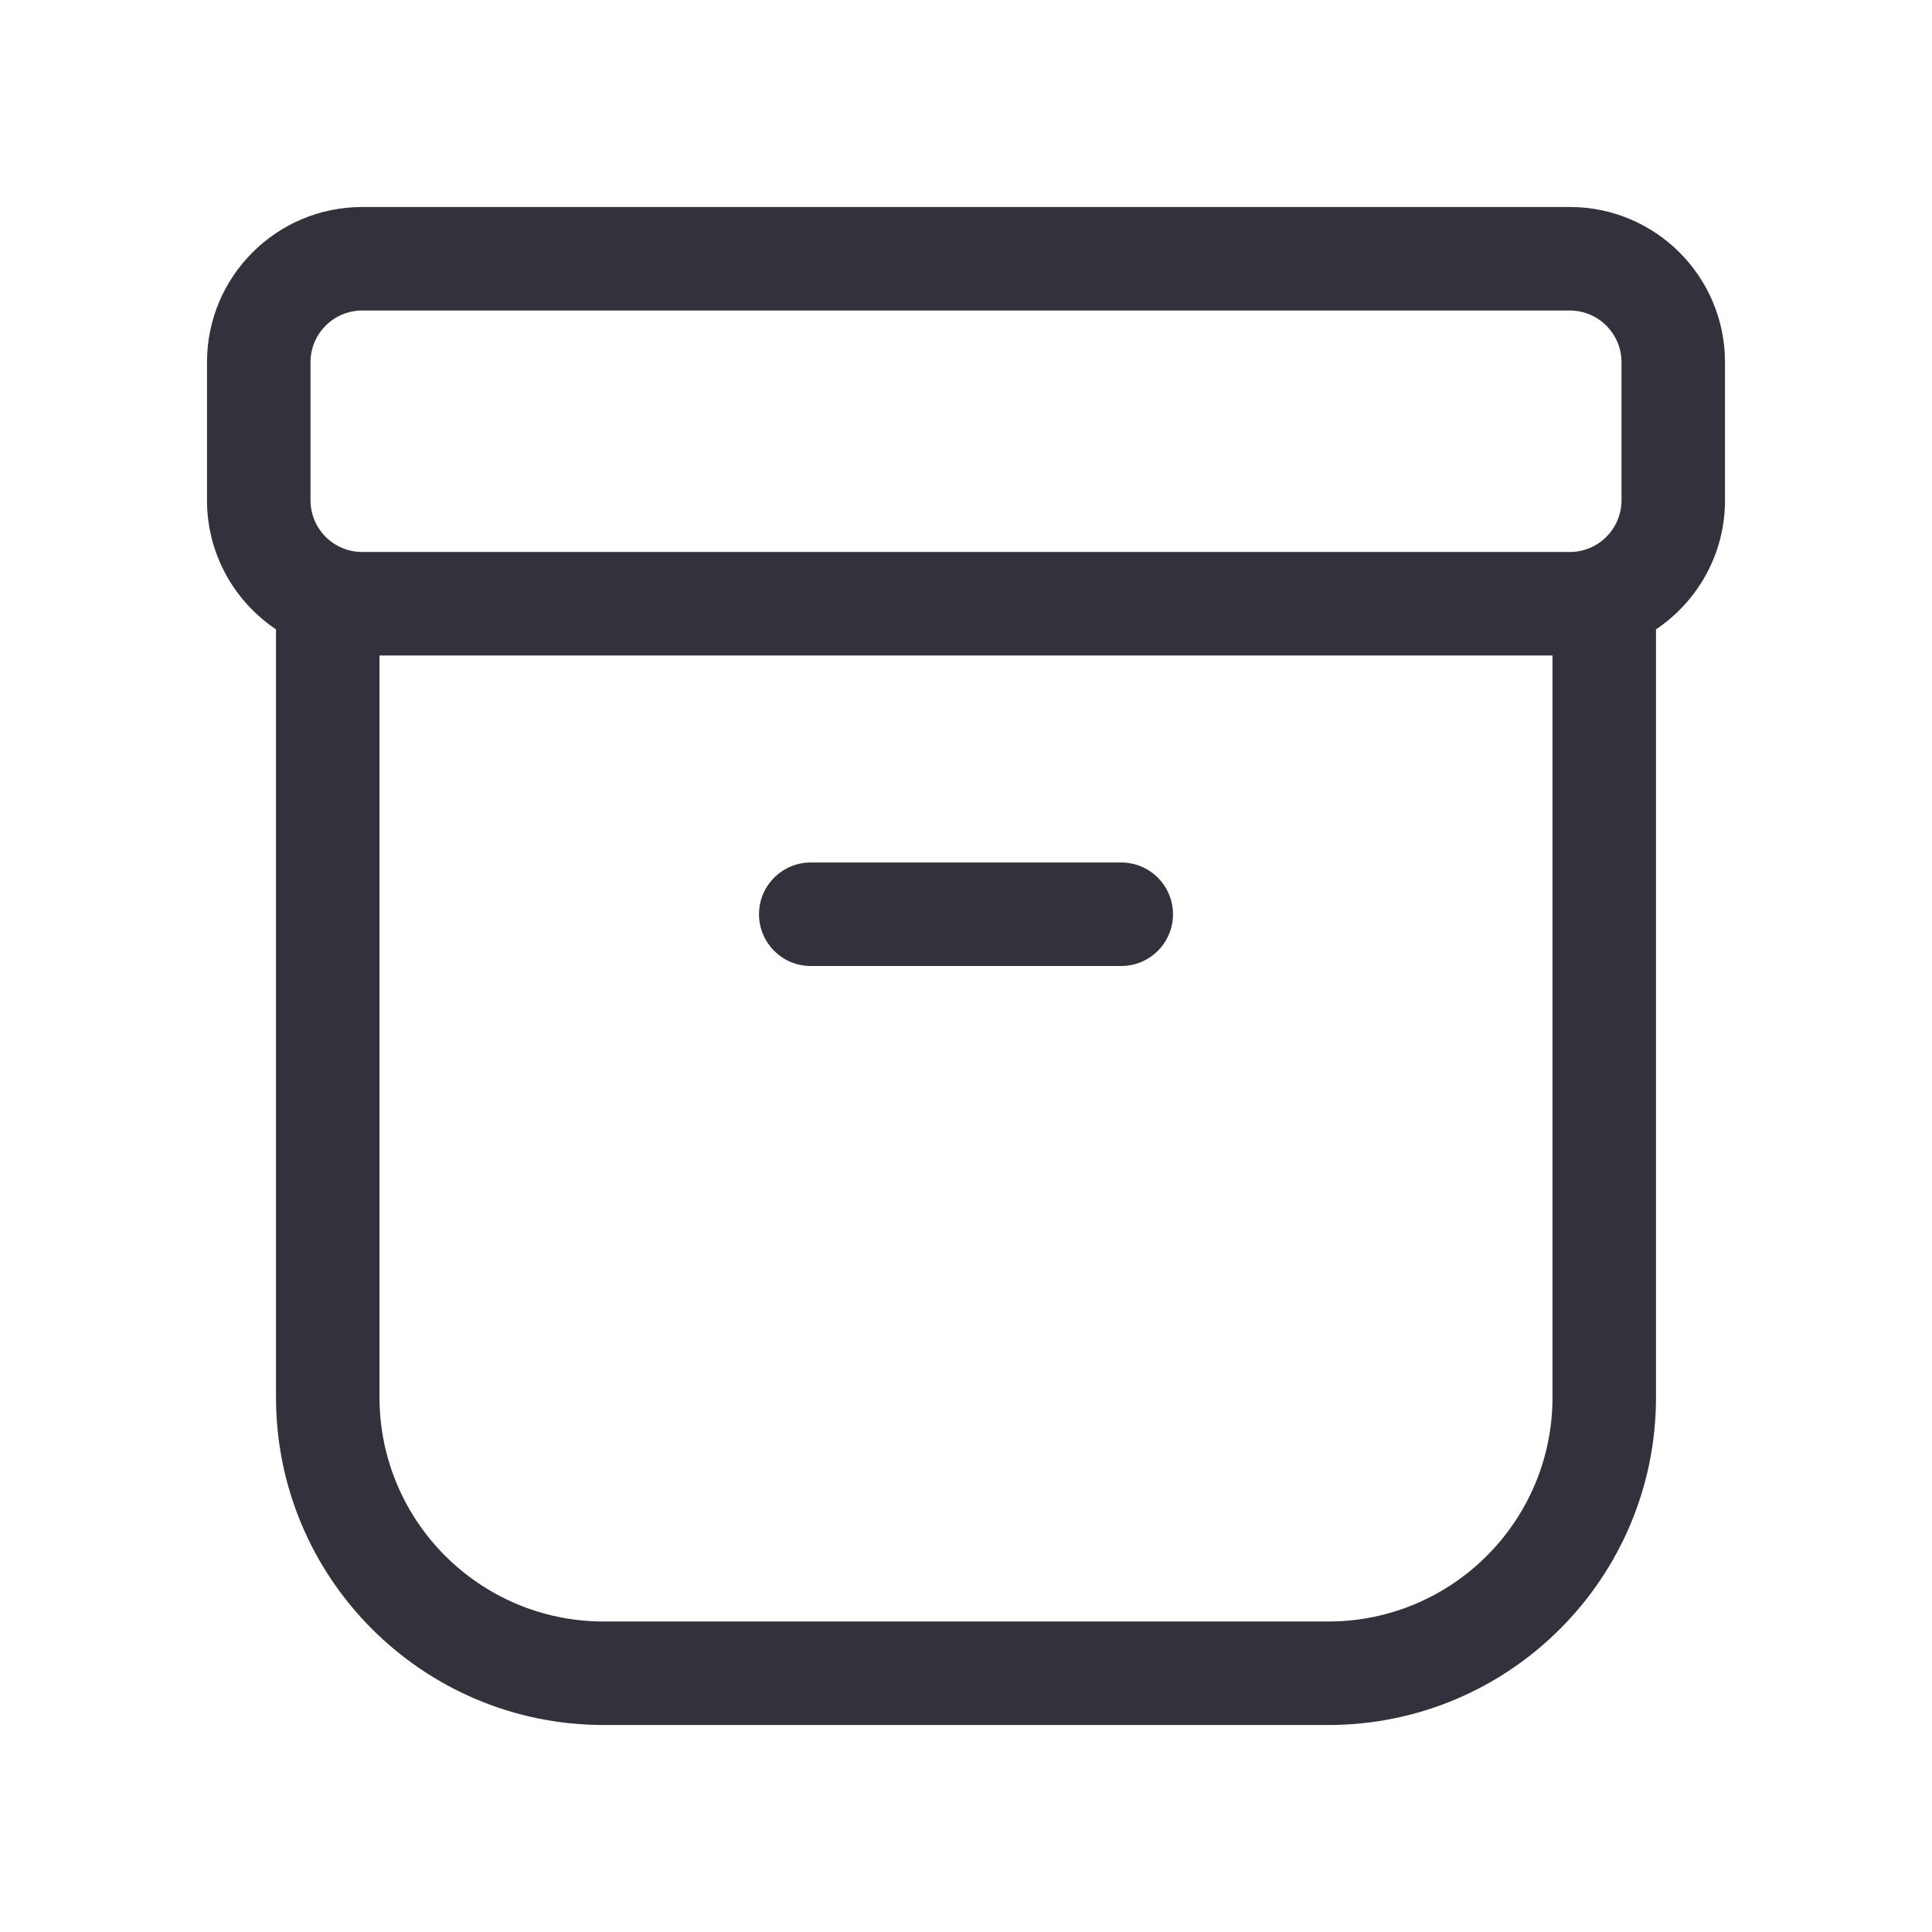
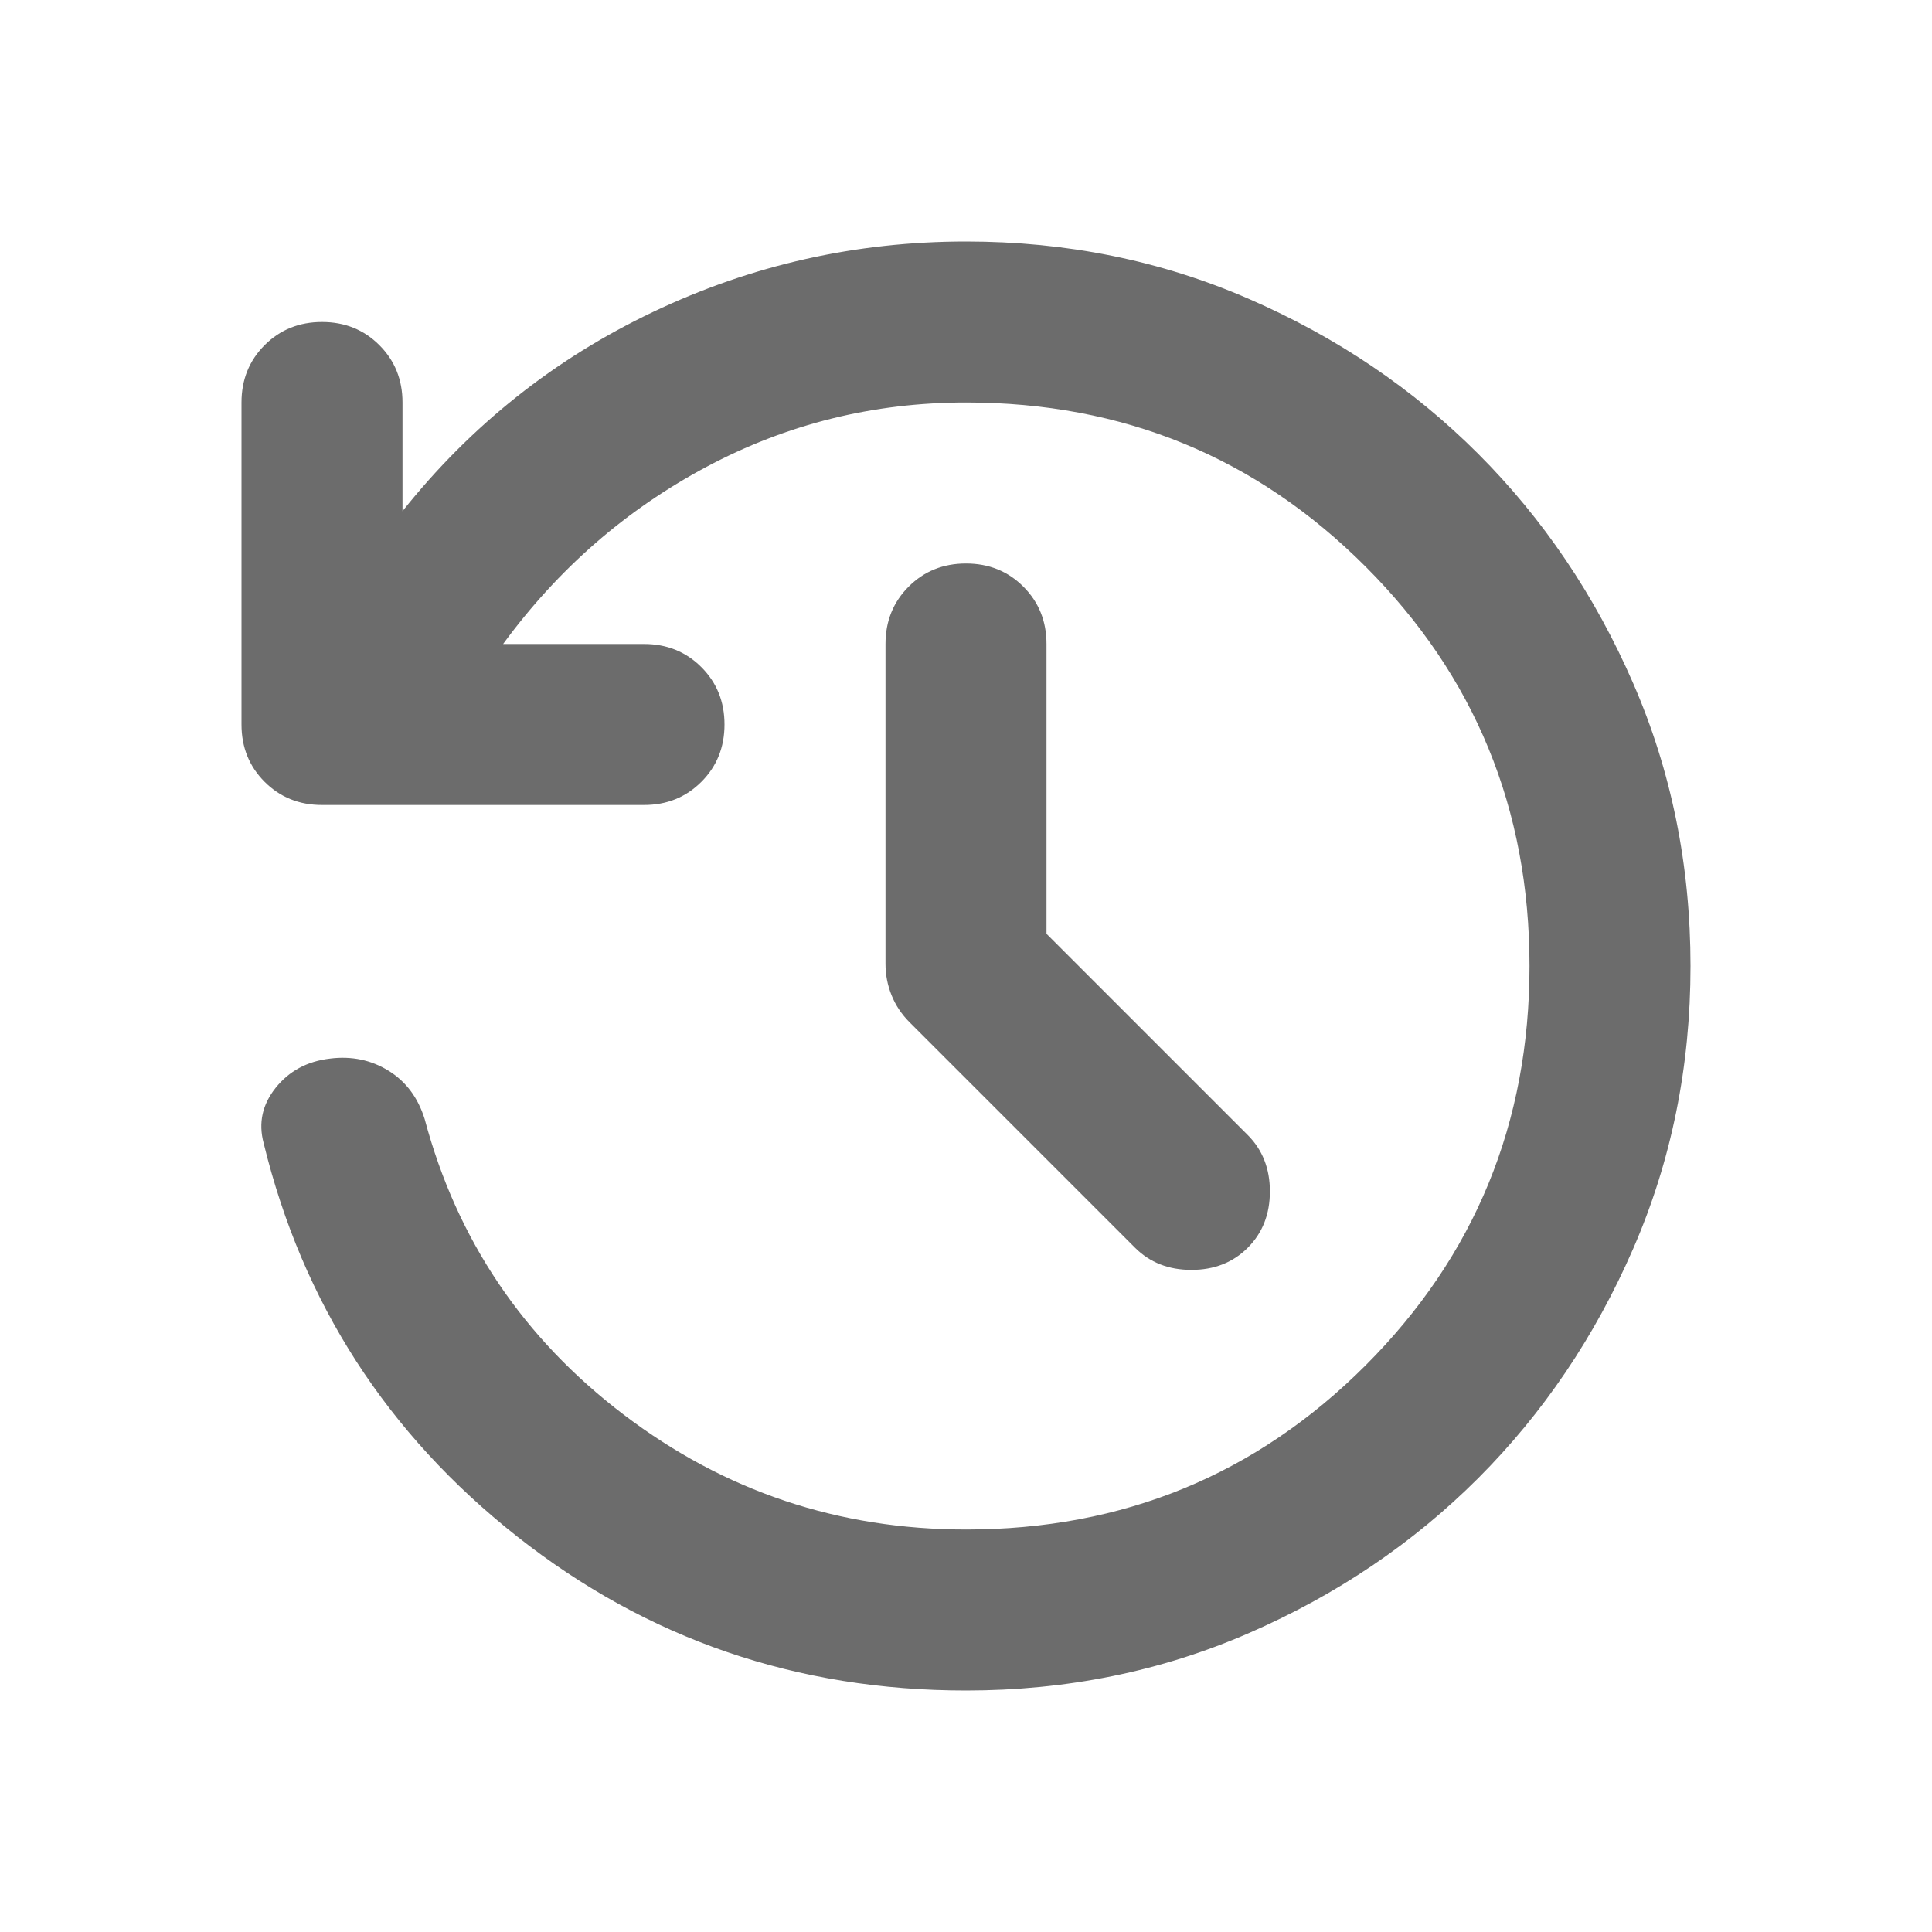
- <svg xmlns="http://www.w3.org/2000/svg" width="28" height="28" viewBox="0 0 28 28" fill="none">
-   <path d="M11.75 12.5C11.336 12.5 11 12.836 11 13.25C11 13.664 11.336 14 11.75 14H16.25C16.664 14 17 13.664 17 13.25C17 12.836 16.664 12.5 16.25 12.5H11.75ZM3 5.25C3 4.007 4.007 3 5.25 3H22.75C23.993 3 25 4.007 25 5.25V7.25C25 8.03 24.603 8.717 24 9.121V20.25C24 22.873 21.873 25 19.25 25H8.75C6.127 25 4 22.873 4 20.25V9.121C3.397 8.717 3 8.03 3 7.25V5.25ZM5.5 9.5V20.25C5.5 22.045 6.955 23.5 8.75 23.5H19.25C21.045 23.5 22.5 22.045 22.5 20.25V9.5H5.5ZM5.25 4.5C4.836 4.5 4.5 4.836 4.5 5.25V7.25C4.5 7.664 4.836 8 5.25 8H22.75C23.164 8 23.5 7.664 23.5 7.25V5.25C23.5 4.836 23.164 4.5 22.75 4.5H5.25Z" fill="#33313B" />
+ <svg xmlns="http://www.w3.org/2000/svg" height="24px" viewBox="0 -960 960 960" width="24px" fill="#6C6C6C">
+   <path d="M480-120q-126 0-223-76.5T131-392q-4-15 6-27.5t27-14.5q16-2 29 6t18 24q24 90 99 147t170 57q117 0 198.5-81.5T760-480q0-117-81.5-198.5T480-760q-69 0-129 32t-101 88h70q17 0 28.5 11.5T360-600q0 17-11.5 28.5T320-560H160q-17 0-28.5-11.5T120-600v-160q0-17 11.5-28.5T160-800q17 0 28.5 11.5T200-760v54q51-64 124.5-99T480-840q75 0 140.5 28.5t114 77q48.5 48.5 77 114T840-480q0 75-28.5 140.5t-77 114q-48.5 48.5-114 77T480-120Zm40-376 100 100q11 11 11 28t-11 28q-11 11-28 11t-28-11L452-452q-6-6-9-13.5t-3-15.5v-159q0-17 11.5-28.5T480-680q17 0 28.5 11.5T520-640v144Z" />
</svg>
